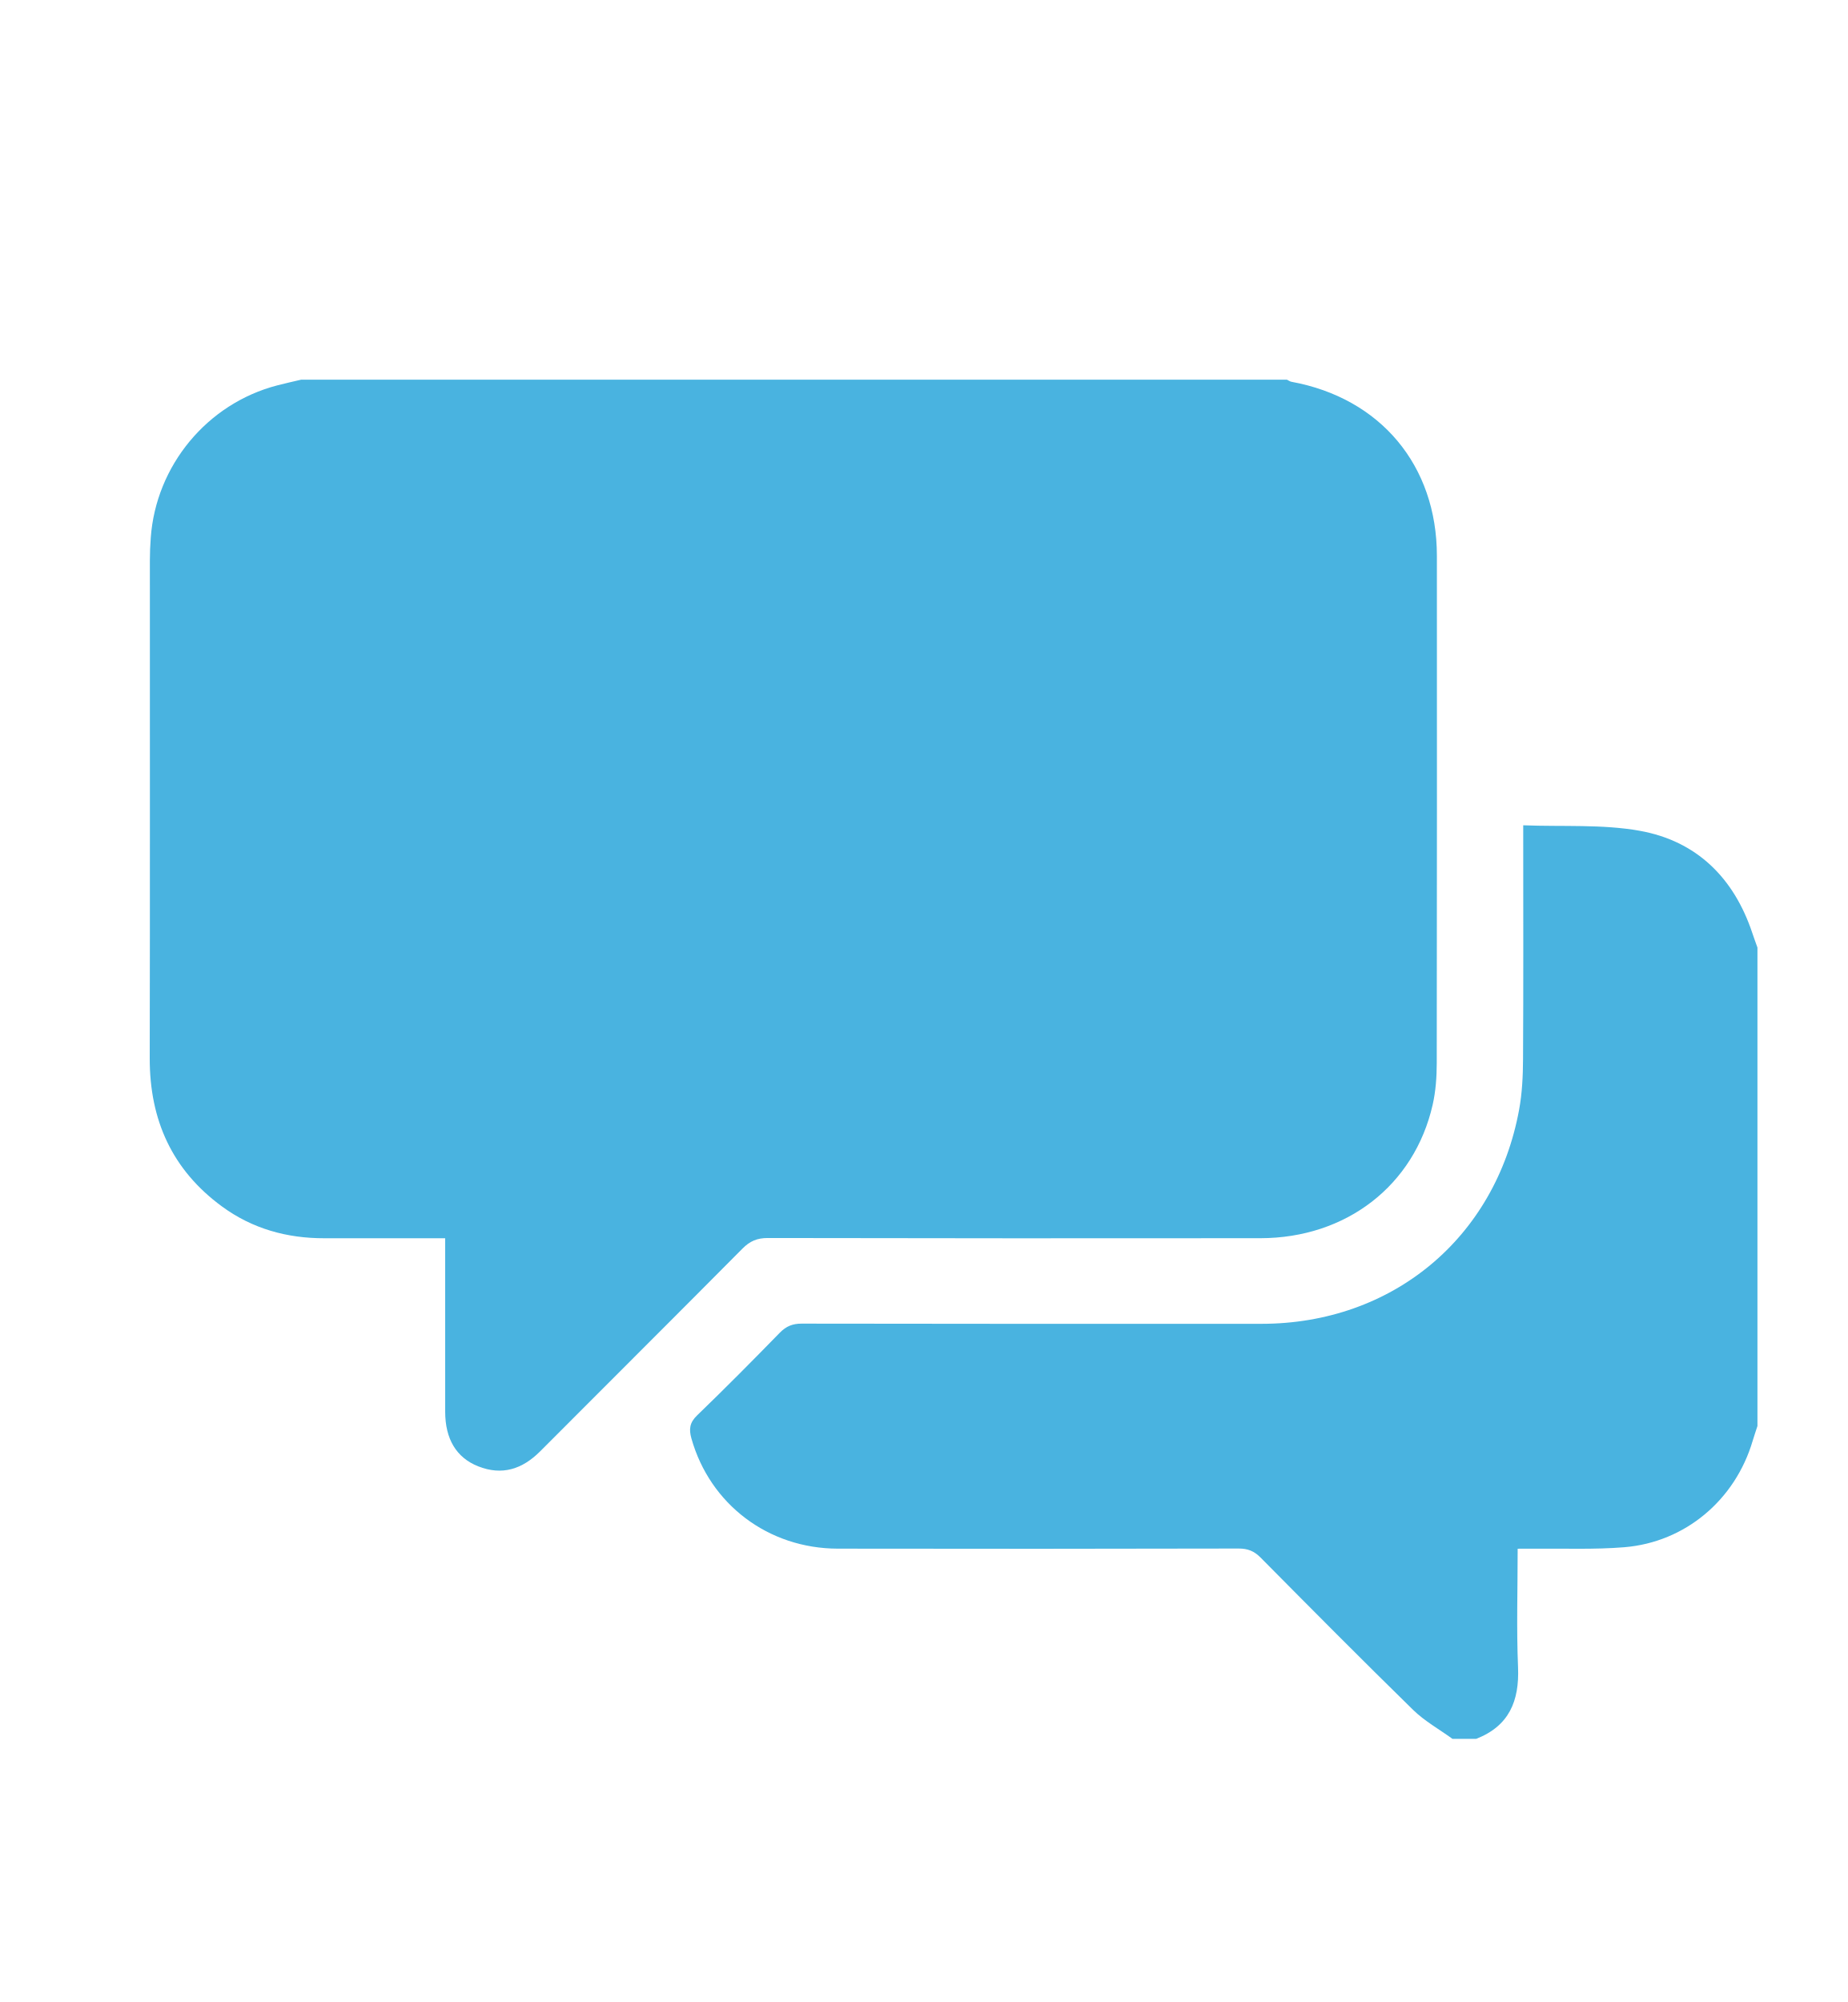
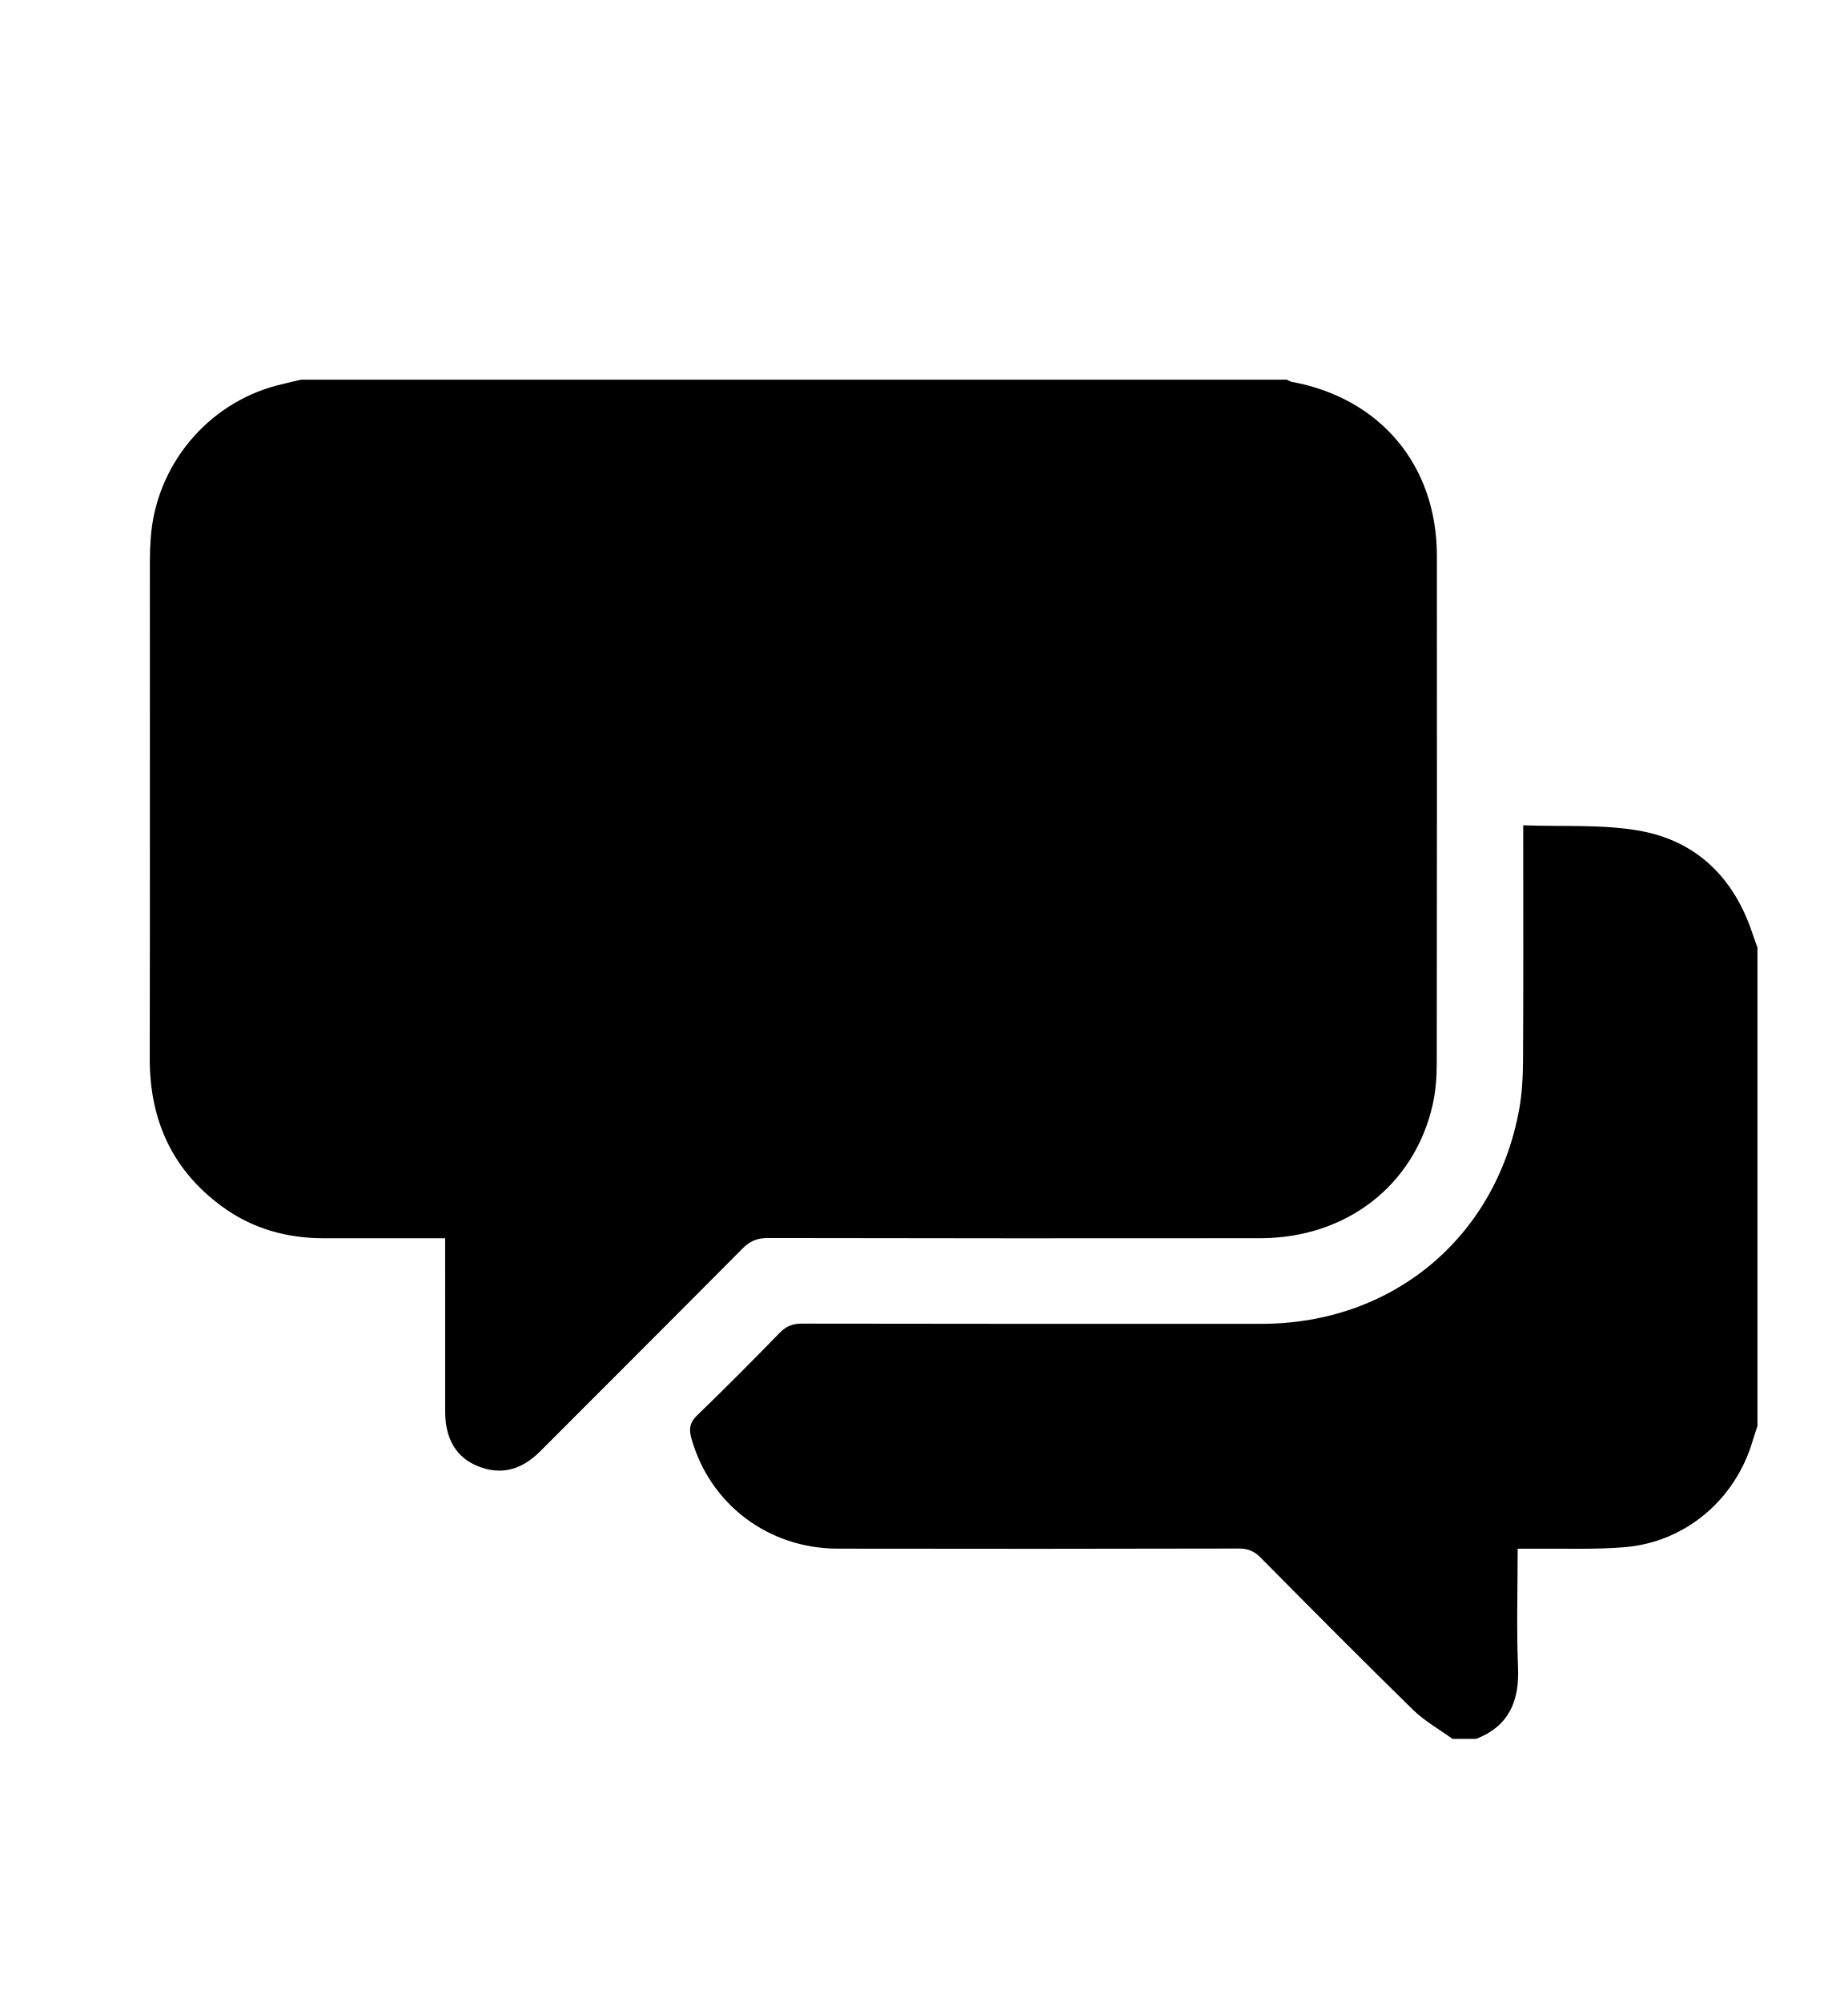
<svg xmlns="http://www.w3.org/2000/svg" version="1.1" id="Capa_1" x="0px" y="0px" width="78.444px" height="85px" viewBox="0 0 78.444 85" enable-background="new 0 0 78.444 85" xml:space="preserve">
  <g>
-     <path fill="#49B3E0" d="M12.788,16.12h41.859c0.065,0.03,0.126,0.078,0.195,0.09c3.778,0.693,6.172,3.551,6.173,7.391   c0.003,7.179,0.005,14.357-0.006,21.537c-0.001,0.59-0.043,1.194-0.174,1.769c-0.779,3.426-3.667,5.659-7.315,5.664   c-6.974,0.007-13.949,0.006-20.923-0.008c-0.447,0-0.756,0.133-1.068,0.448c-2.856,2.878-5.729,5.737-8.592,8.609   c-0.755,0.756-1.614,1.041-2.636,0.635c-0.925-0.368-1.396-1.161-1.397-2.316c-0.001-2.231-0.001-4.464-0.001-6.696v-0.67   c-0.264,0-0.462,0-0.662,0c-1.487,0-2.976-0.002-4.463,0c-1.589,0.004-3.057-0.402-4.345-1.344   c-2.126-1.555-3.08-3.681-3.075-6.297c0.014-7.048,0.004-14.098,0.006-21.145c0-0.317,0.014-0.632,0.037-0.947   c0.217-3.072,2.396-5.702,5.366-6.476C12.106,16.275,12.448,16.201,12.788,16.12z" />
-     <path fill="#49B3E0" d="M61.679,73.829c-0.563-0.408-1.186-0.754-1.677-1.234c-2.181-2.134-4.33-4.3-6.477-6.468   c-0.271-0.273-0.544-0.381-0.927-0.38c-5.674,0.013-11.348,0.015-17.022,0.005c-2.956-0.005-5.427-1.884-6.216-4.677   c-0.111-0.396-0.078-0.674,0.242-0.982c1.191-1.149,2.356-2.325,3.513-3.511c0.269-0.274,0.539-0.384,0.924-0.384   c6.511,0.012,13.023,0.01,19.533,0.008c5.543-0.003,9.928-3.634,10.933-9.083c0.131-0.709,0.165-1.442,0.168-2.165   c0.018-3.069,0.008-6.138,0.008-9.208v-0.71c1.692,0.065,3.351-0.051,4.94,0.232c2.421,0.432,4.005,1.996,4.788,4.342   c0.068,0.207,0.145,0.411,0.218,0.616v20.315c-0.068,0.211-0.141,0.42-0.204,0.632c-0.739,2.5-2.855,4.3-5.445,4.514   c-1.275,0.105-2.562,0.049-3.845,0.063c-0.213,0.003-0.428,0.001-0.688,0.001c0,1.732-0.053,3.385,0.016,5.032   c0.06,1.437-0.382,2.497-1.779,3.041H61.679z" />
+     <path d="M12.788,16.12h41.859c0.065,0.03,0.126,0.078,0.195,0.09c3.778,0.693,6.172,3.551,6.173,7.391   c0.003,7.179,0.005,14.357-0.006,21.537c-0.001,0.59-0.043,1.194-0.174,1.769c-0.779,3.426-3.667,5.659-7.315,5.664   c-6.974,0.007-13.949,0.006-20.923-0.008c-0.447,0-0.756,0.133-1.068,0.448c-2.856,2.878-5.729,5.737-8.592,8.609   c-0.755,0.756-1.614,1.041-2.636,0.635c-0.925-0.368-1.396-1.161-1.397-2.316c-0.001-2.231-0.001-4.464-0.001-6.696v-0.67   c-0.264,0-0.462,0-0.662,0c-1.487,0-2.976-0.002-4.463,0c-1.589,0.004-3.057-0.402-4.345-1.344   c-2.126-1.555-3.08-3.681-3.075-6.297c0.014-7.048,0.004-14.098,0.006-21.145c0-0.317,0.014-0.632,0.037-0.947   c0.217-3.072,2.396-5.702,5.366-6.476C12.106,16.275,12.448,16.201,12.788,16.12z" />
+     <path d="M61.679,73.829c-0.563-0.408-1.186-0.754-1.677-1.234c-2.181-2.134-4.33-4.3-6.477-6.468   c-0.271-0.273-0.544-0.381-0.927-0.38c-5.674,0.013-11.348,0.015-17.022,0.005c-2.956-0.005-5.427-1.884-6.216-4.677   c-0.111-0.396-0.078-0.674,0.242-0.982c1.191-1.149,2.356-2.325,3.513-3.511c0.269-0.274,0.539-0.384,0.924-0.384   c6.511,0.012,13.023,0.01,19.533,0.008c5.543-0.003,9.928-3.634,10.933-9.083c0.131-0.709,0.165-1.442,0.168-2.165   c0.018-3.069,0.008-6.138,0.008-9.208v-0.71c1.692,0.065,3.351-0.051,4.94,0.232c2.421,0.432,4.005,1.996,4.788,4.342   c0.068,0.207,0.145,0.411,0.218,0.616v20.315c-0.068,0.211-0.141,0.42-0.204,0.632c-0.739,2.5-2.855,4.3-5.445,4.514   c-1.275,0.105-2.562,0.049-3.845,0.063c-0.213,0.003-0.428,0.001-0.688,0.001c0,1.732-0.053,3.385,0.016,5.032   c0.06,1.437-0.382,2.497-1.779,3.041H61.679z" />
  </g>
</svg>
